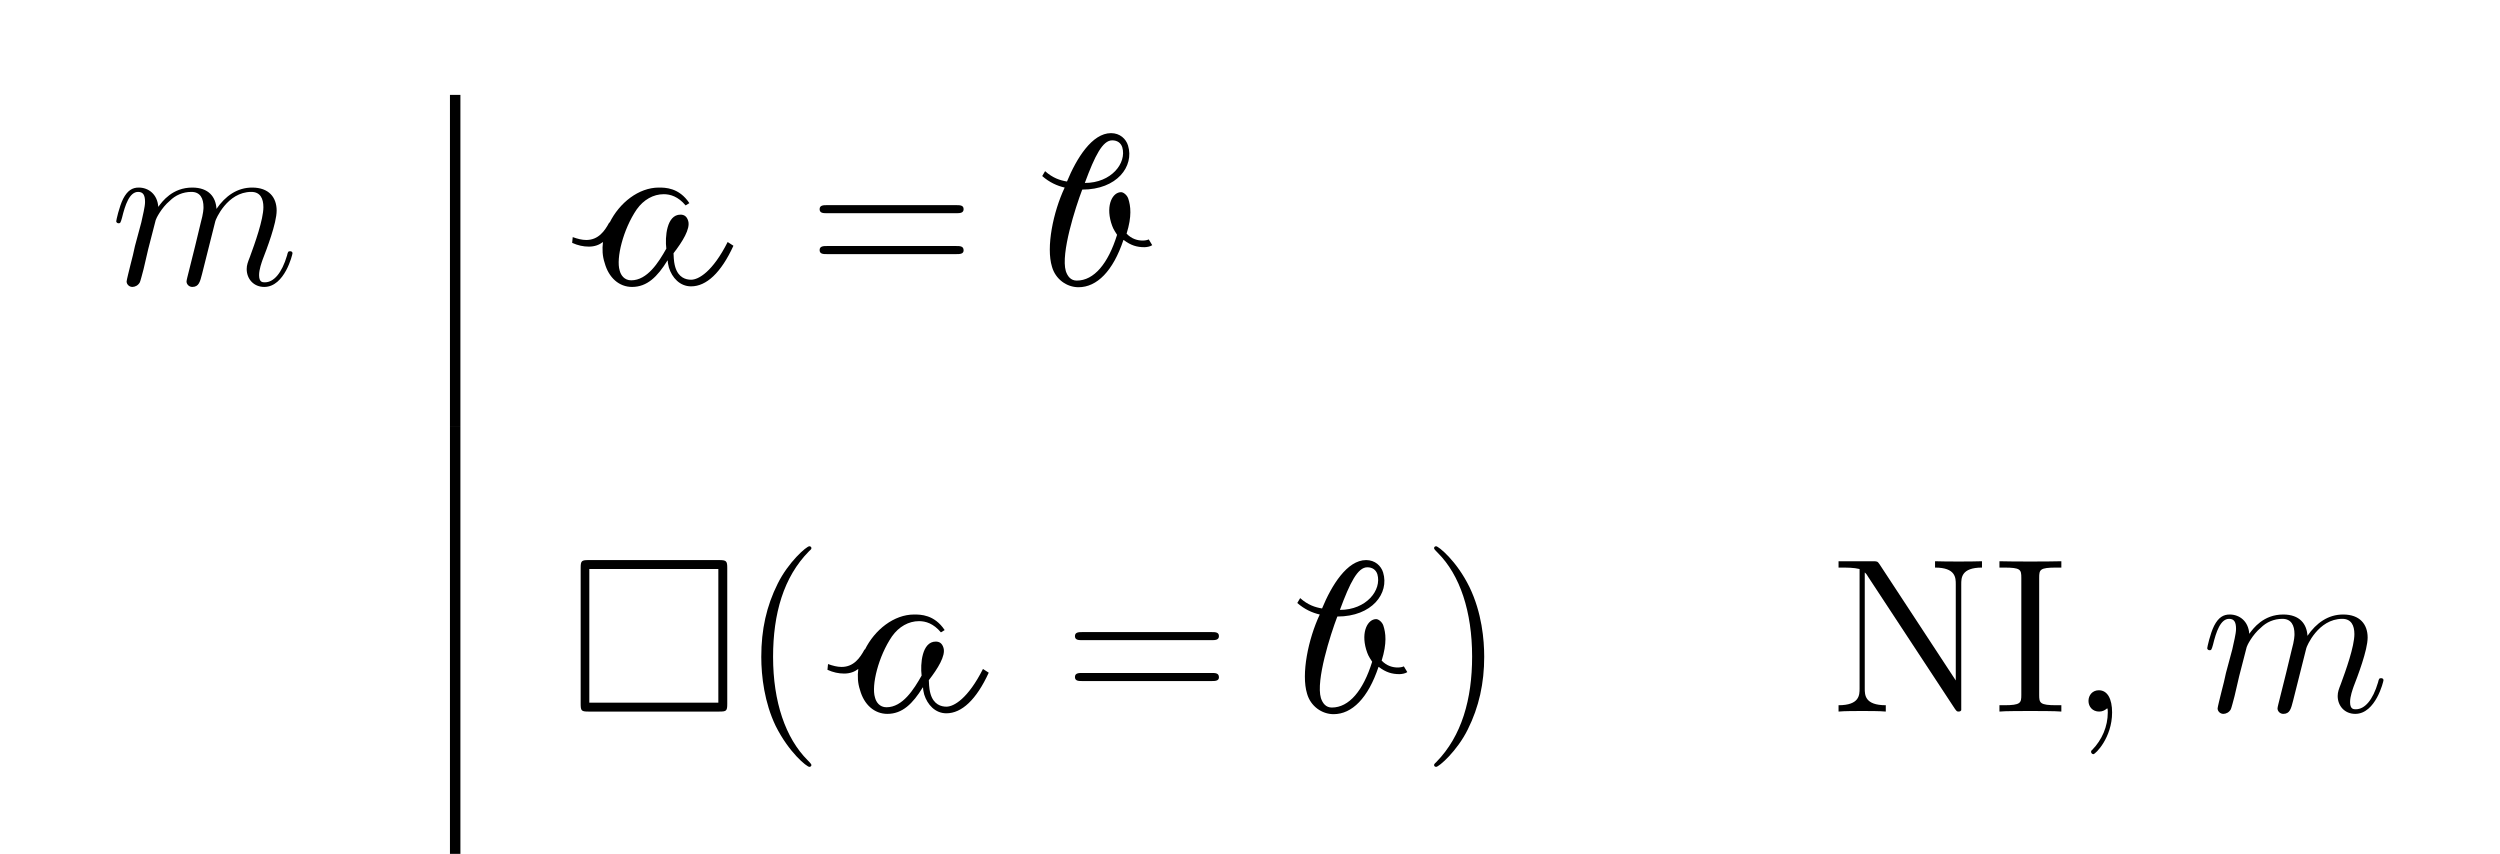
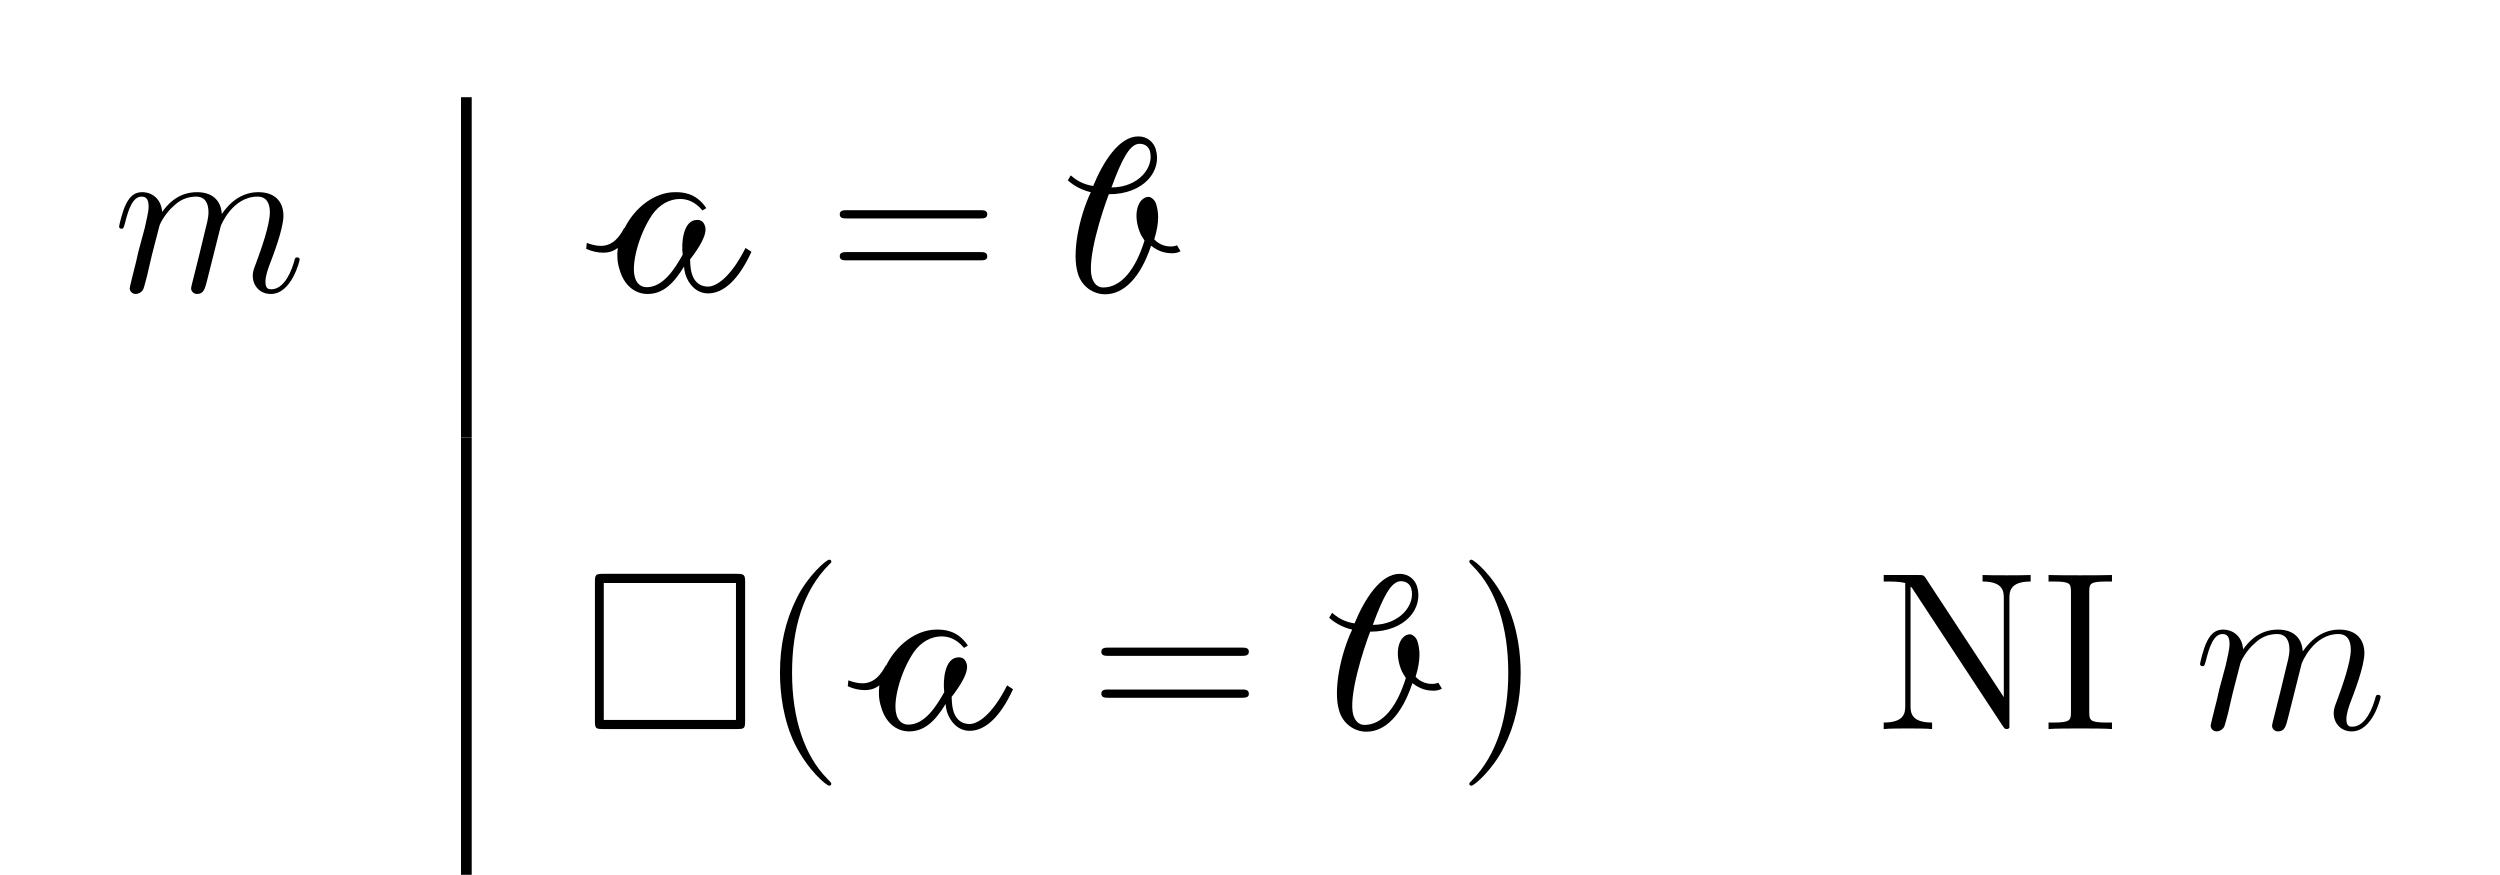
- <svg xmlns="http://www.w3.org/2000/svg" xmlns:xlink="http://www.w3.org/1999/xlink" width="135.633pt" height="46.326pt" viewBox="0 0 135.633 46.326" version="1.1">
+ <svg xmlns="http://www.w3.org/2000/svg" xmlns:xlink="http://www.w3.org/1999/xlink" width="132.382pt" height="46.326pt" viewBox="0 0 132.382 46.326" version="1.1">
  <defs>
    <g>
      <symbol overflow="visible" id="glyph0-0">
        <path style="stroke:none;" d="" />
      </symbol>
      <symbol overflow="visible" id="glyph0-1">
        <path style="stroke:none;" d="M 2.469 -3.5 C 2.484 -3.578 2.781 -4.172 3.234 -4.547 C 3.531 -4.844 3.938 -5.031 4.406 -5.031 C 4.891 -5.031 5.062 -4.672 5.062 -4.203 C 5.062 -4.125 5.062 -3.891 4.906 -3.328 L 4.609 -2.094 C 4.516 -1.734 4.297 -0.844 4.266 -0.719 C 4.219 -0.531 4.141 -0.234 4.141 -0.172 C 4.141 -0.016 4.281 0.125 4.453 0.125 C 4.812 0.125 4.875 -0.156 4.984 -0.578 L 5.703 -3.438 C 5.719 -3.531 6.344 -5.031 7.656 -5.031 C 8.141 -5.031 8.312 -4.672 8.312 -4.203 C 8.312 -3.531 7.844 -2.219 7.578 -1.5 C 7.469 -1.219 7.406 -1.062 7.406 -0.844 C 7.406 -0.312 7.781 0.125 8.359 0.125 C 9.469 0.125 9.891 -1.641 9.891 -1.703 C 9.891 -1.766 9.844 -1.812 9.766 -1.812 C 9.656 -1.812 9.641 -1.781 9.594 -1.578 C 9.312 -0.625 8.875 -0.125 8.391 -0.125 C 8.266 -0.125 8.078 -0.125 8.078 -0.516 C 8.078 -0.828 8.219 -1.203 8.266 -1.344 C 8.484 -1.906 9.031 -3.328 9.031 -4.016 C 9.031 -4.734 8.609 -5.266 7.703 -5.266 C 6.891 -5.266 6.25 -4.812 5.766 -4.109 C 5.734 -4.75 5.344 -5.266 4.453 -5.266 C 3.375 -5.266 2.828 -4.516 2.609 -4.219 C 2.562 -4.906 2.078 -5.266 1.547 -5.266 C 1.203 -5.266 0.938 -5.109 0.703 -4.656 C 0.484 -4.219 0.328 -3.484 0.328 -3.438 C 0.328 -3.391 0.375 -3.328 0.453 -3.328 C 0.547 -3.328 0.562 -3.344 0.641 -3.625 C 0.812 -4.328 1.047 -5.031 1.516 -5.031 C 1.797 -5.031 1.891 -4.844 1.891 -4.484 C 1.891 -4.219 1.766 -3.75 1.688 -3.375 L 1.344 -2.094 C 1.297 -1.859 1.172 -1.328 1.109 -1.109 C 1.031 -0.797 0.891 -0.234 0.891 -0.172 C 0.891 -0.016 1.031 0.125 1.203 0.125 C 1.344 0.125 1.516 0.047 1.609 -0.125 C 1.641 -0.188 1.75 -0.609 1.812 -0.844 L 2.062 -1.922 Z M 2.469 -3.5 " />
      </symbol>
      <symbol overflow="visible" id="glyph1-0">
        <path style="stroke:none;" d="" />
      </symbol>
      <symbol overflow="visible" id="glyph1-1">
        <path style="stroke:none;" d="M 8.109 -2.312 C 7.297 -0.703 6.531 -0.266 6.125 -0.266 C 5.844 -0.266 5.438 -0.375 5.266 -0.953 C 5.219 -1.125 5.188 -1.25 5.172 -1.703 C 5.656 -2.328 6.094 -3.031 5.969 -3.453 C 5.891 -3.719 5.734 -3.797 5.547 -3.797 C 4.797 -3.797 4.703 -2.578 4.781 -1.953 C 4.359 -1.203 3.75 -0.234 2.875 -0.234 C 2.5 -0.234 2.312 -0.516 2.25 -0.766 C 2.047 -1.422 2.438 -3 3.172 -4.078 C 3.547 -4.609 4.078 -4.906 4.641 -4.906 C 5 -4.906 5.422 -4.781 5.828 -4.297 L 6.031 -4.422 C 5.469 -5.266 4.719 -5.266 4.375 -5.266 C 3.281 -5.266 2.234 -4.438 1.703 -3.359 L 1.688 -3.375 C 1.438 -2.906 1.094 -2.422 0.438 -2.422 C 0.203 -2.422 -0.031 -2.484 -0.297 -2.578 L -0.328 -2.266 C -0.016 -2.125 0.281 -2.062 0.578 -2.062 C 0.891 -2.062 1.141 -2.156 1.344 -2.312 C 1.297 -1.922 1.312 -1.547 1.438 -1.172 C 1.656 -0.375 2.219 0.125 2.922 0.125 C 3.734 0.125 4.297 -0.422 4.844 -1.312 L 4.859 -1.297 C 4.859 -1.188 4.891 -1.047 4.922 -0.922 C 5.094 -0.375 5.516 0.094 6.125 0.094 C 6.953 0.094 7.75 -0.641 8.422 -2.109 Z M 8.109 -2.312 " />
      </symbol>
      <symbol overflow="visible" id="glyph1-2">
        <path style="stroke:none;" d="M -0.25 -5.891 C 0.141 -5.547 0.562 -5.359 0.969 -5.266 C 0.344 -3.938 -0.047 -2.031 0.281 -0.969 C 0.469 -0.297 1.078 0.141 1.719 0.141 C 2.719 0.141 3.594 -0.734 4.156 -2.422 L 4.172 -2.422 C 4.562 -2.125 4.891 -2.031 5.297 -2.031 C 5.406 -2.031 5.609 -2.062 5.719 -2.141 L 5.531 -2.453 C 5.469 -2.422 5.344 -2.391 5.203 -2.391 C 4.938 -2.391 4.609 -2.469 4.328 -2.766 C 4.625 -3.719 4.547 -4.266 4.422 -4.656 C 4.359 -4.859 4.156 -5.016 4.031 -5.016 C 3.578 -5.016 3.203 -4.344 3.484 -3.375 C 3.578 -3.078 3.609 -3.016 3.812 -2.703 C 3.328 -1.141 2.562 -0.219 1.625 -0.219 C 1.297 -0.219 1.125 -0.453 1.031 -0.734 C 0.75 -1.688 1.547 -4.172 1.922 -5.156 C 3.812 -5.156 4.75 -6.422 4.406 -7.547 C 4.297 -7.906 3.969 -8.219 3.484 -8.219 C 2.453 -8.219 1.609 -6.844 1.094 -5.594 C 0.719 -5.656 0.328 -5.781 -0.094 -6.156 Z M 4.094 -7.453 C 4.344 -6.594 3.5 -5.516 2.062 -5.516 C 2.609 -7 3.031 -7.828 3.547 -7.828 C 3.828 -7.828 4.016 -7.688 4.094 -7.453 Z M 4.094 -7.453 " />
      </symbol>
      <symbol overflow="visible" id="glyph2-0">
        <path style="stroke:none;" d="" />
      </symbol>
      <symbol overflow="visible" id="glyph2-1">
        <path style="stroke:none;" d="M 8.062 -3.875 C 8.234 -3.875 8.453 -3.875 8.453 -4.094 C 8.453 -4.312 8.25 -4.312 8.062 -4.312 L 1.031 -4.312 C 0.859 -4.312 0.641 -4.312 0.641 -4.094 C 0.641 -3.875 0.844 -3.875 1.031 -3.875 Z M 8.062 -1.656 C 8.234 -1.656 8.453 -1.656 8.453 -1.859 C 8.453 -2.094 8.25 -2.094 8.062 -2.094 L 1.031 -2.094 C 0.859 -2.094 0.641 -2.094 0.641 -1.875 C 0.641 -1.656 0.844 -1.656 1.031 -1.656 Z M 8.062 -1.656 " />
      </symbol>
      <symbol overflow="visible" id="glyph2-2">
        <path style="stroke:none;" d="M 3.891 2.906 C 3.891 2.875 3.891 2.844 3.688 2.641 C 2.484 1.438 1.812 -0.531 1.812 -2.969 C 1.812 -5.297 2.375 -7.297 3.766 -8.703 C 3.891 -8.812 3.891 -8.828 3.891 -8.875 C 3.891 -8.938 3.828 -8.969 3.781 -8.969 C 3.625 -8.969 2.641 -8.109 2.062 -6.938 C 1.453 -5.719 1.172 -4.453 1.172 -2.969 C 1.172 -1.906 1.344 -0.484 1.953 0.781 C 2.672 2.219 3.641 3 3.781 3 C 3.828 3 3.891 2.969 3.891 2.906 Z M 3.891 2.906 " />
      </symbol>
      <symbol overflow="visible" id="glyph2-3">
        <path style="stroke:none;" d="M 3.375 -2.969 C 3.375 -3.891 3.25 -5.359 2.578 -6.75 C 1.875 -8.188 0.891 -8.969 0.766 -8.969 C 0.719 -8.969 0.656 -8.938 0.656 -8.875 C 0.656 -8.828 0.656 -8.812 0.859 -8.609 C 2.062 -7.406 2.719 -5.422 2.719 -2.984 C 2.719 -0.672 2.156 1.328 0.781 2.734 C 0.656 2.844 0.656 2.875 0.656 2.906 C 0.656 2.969 0.719 3 0.766 3 C 0.922 3 1.906 2.141 2.484 0.969 C 3.094 -0.25 3.375 -1.547 3.375 -2.969 Z M 3.375 -2.969 " />
      </symbol>
      <symbol overflow="visible" id="glyph2-4">
        <path style="stroke:none;" d="M 2.703 -8 C 2.594 -8.156 2.578 -8.156 2.312 -8.156 L 0.484 -8.156 L 0.484 -7.812 C 1 -7.812 1.297 -7.812 1.625 -7.734 L 1.625 -1.25 C 1.625 -0.906 1.625 -0.344 0.484 -0.344 L 0.484 0 C 0.797 -0.031 1.438 -0.031 1.766 -0.031 C 2.109 -0.031 2.734 -0.031 3.047 0 L 3.047 -0.344 C 1.906 -0.344 1.906 -0.906 1.906 -1.25 L 1.906 -7.547 C 2.016 -7.453 2.016 -7.422 2.109 -7.281 L 6.781 -0.172 C 6.891 -0.016 6.906 0 7 0 C 7.094 0 7.125 -0.047 7.141 -0.078 L 7.141 -6.906 C 7.141 -7.25 7.141 -7.812 8.266 -7.812 L 8.266 -8.156 C 7.953 -8.141 7.328 -8.141 7 -8.141 C 6.656 -8.141 6.031 -8.141 5.719 -8.156 L 5.719 -7.812 C 6.844 -7.812 6.844 -7.25 6.844 -6.906 L 6.844 -1.688 Z M 2.703 -8 " />
      </symbol>
      <symbol overflow="visible" id="glyph2-5">
        <path style="stroke:none;" d="M 2.594 -7.25 C 2.594 -7.703 2.625 -7.812 3.531 -7.812 L 3.797 -7.812 L 3.797 -8.156 C 3.5 -8.141 2.469 -8.141 2.109 -8.141 C 1.75 -8.141 0.719 -8.141 0.438 -8.156 L 0.438 -7.812 L 0.688 -7.812 C 1.594 -7.812 1.625 -7.703 1.625 -7.25 L 1.625 -0.906 C 1.625 -0.469 1.594 -0.344 0.688 -0.344 L 0.438 -0.344 L 0.438 0 C 0.719 -0.031 1.75 -0.031 2.109 -0.031 C 2.469 -0.031 3.5 -0.031 3.797 0 L 3.797 -0.344 L 3.531 -0.344 C 2.625 -0.344 2.594 -0.469 2.594 -0.906 Z M 2.594 -7.25 " />
-       </symbol>
-       <symbol overflow="visible" id="glyph2-6">
-         <path style="stroke:none;" d="M 2.328 0.047 C 2.328 -0.688 2.078 -1.156 1.609 -1.156 C 1.266 -1.156 1.047 -0.891 1.047 -0.578 C 1.047 -0.266 1.266 0 1.625 0 C 1.812 0 1.938 -0.078 2.016 -0.141 C 2.047 -0.172 2.062 -0.172 2.062 -0.172 C 2.094 -0.172 2.094 -0.016 2.094 0.047 C 2.094 0.812 1.781 1.531 1.25 2.078 C 1.203 2.109 1.188 2.141 1.188 2.188 C 1.188 2.25 1.25 2.312 1.312 2.312 C 1.422 2.312 2.328 1.422 2.328 0.047 Z M 2.328 0.047 " />
      </symbol>
      <symbol overflow="visible" id="glyph3-0">
        <path style="stroke:none;" d="" />
      </symbol>
      <symbol overflow="visible" id="glyph3-1">
        <path style="stroke:none;" d="M 8.625 -7.797 C 8.625 -8.156 8.578 -8.219 8.203 -8.219 L 1.094 -8.219 C 0.719 -8.219 0.672 -8.172 0.672 -7.797 L 0.672 -0.438 C 0.672 -0.047 0.703 0 1.094 0 L 8.188 0 C 8.578 0 8.625 -0.031 8.625 -0.422 Z M 1.141 -7.734 L 8.141 -7.734 L 8.141 -0.484 L 1.141 -0.484 Z M 1.141 -7.734 " />
      </symbol>
    </g>
    <clipPath id="clip1">
      <path d="M 24 22 L 25 22 L 25 46.324 L 24 46.324 Z M 24 22 " />
    </clipPath>
  </defs>
  <g id="surface1">
    <g style="fill:rgb(0%,0%,0%);fill-opacity:1;">
      <use xlink:href="#glyph0-1" x="5.978" y="15.442" />
    </g>
    <path style="fill:none;stroke-width:0.567;stroke-linecap:butt;stroke-linejoin:miter;stroke:rgb(0%,0%,0%);stroke-opacity:1;stroke-miterlimit:10;" d="M 0.001 -0.001 L 0.001 18.015 " transform="matrix(1,0,0,-1,24.694,23.163)" />
    <g style="fill:rgb(0%,0%,0%);fill-opacity:1;">
      <use xlink:href="#glyph1-1" x="31.369" y="15.442" />
    </g>
    <g style="fill:rgb(0%,0%,0%);fill-opacity:1;">
      <use xlink:href="#glyph2-1" x="43.826" y="15.442" />
    </g>
    <g style="fill:rgb(0%,0%,0%);fill-opacity:1;">
      <use xlink:href="#glyph1-2" x="56.793" y="15.442" />
    </g>
    <g clip-path="url(#clip1)" clip-rule="nonzero">
      <path style="fill:none;stroke-width:0.567;stroke-linecap:butt;stroke-linejoin:miter;stroke:rgb(0%,0%,0%);stroke-opacity:1;stroke-miterlimit:10;" d="M 0.001 0.002 L 0.001 23.162 " transform="matrix(1,0,0,-1,24.694,46.326)" />
    </g>
    <g style="fill:rgb(0%,0%,0%);fill-opacity:1;">
      <use xlink:href="#glyph3-1" x="30.831" y="38.605" />
    </g>
    <g style="fill:rgb(0%,0%,0%);fill-opacity:1;">
      <use xlink:href="#glyph2-2" x="40.13" y="38.605" />
    </g>
    <g style="fill:rgb(0%,0%,0%);fill-opacity:1;">
      <use xlink:href="#glyph1-1" x="45.22" y="38.605" />
    </g>
    <g style="fill:rgb(0%,0%,0%);fill-opacity:1;">
      <use xlink:href="#glyph2-1" x="57.678" y="38.605" />
    </g>
    <g style="fill:rgb(0%,0%,0%);fill-opacity:1;">
      <use xlink:href="#glyph1-2" x="70.632" y="38.605" />
    </g>
    <g style="fill:rgb(0%,0%,0%);fill-opacity:1;">
      <use xlink:href="#glyph2-3" x="77.148" y="38.605" />
    </g>
    <g style="fill:rgb(0%,0%,0%);fill-opacity:1;">
      <use xlink:href="#glyph2-4" x="99.263" y="38.605" />
      <use xlink:href="#glyph2-5" x="108.038" y="38.605" />
-       <use xlink:href="#glyph2-6" x="112.26" y="38.605" />
    </g>
    <g style="fill:rgb(0%,0%,0%);fill-opacity:1;">
-       <use xlink:href="#glyph0-1" x="119.421" y="38.605" />
+       <use xlink:href="#glyph0-1" x="116.17" y="38.605" />
    </g>
  </g>
</svg>
